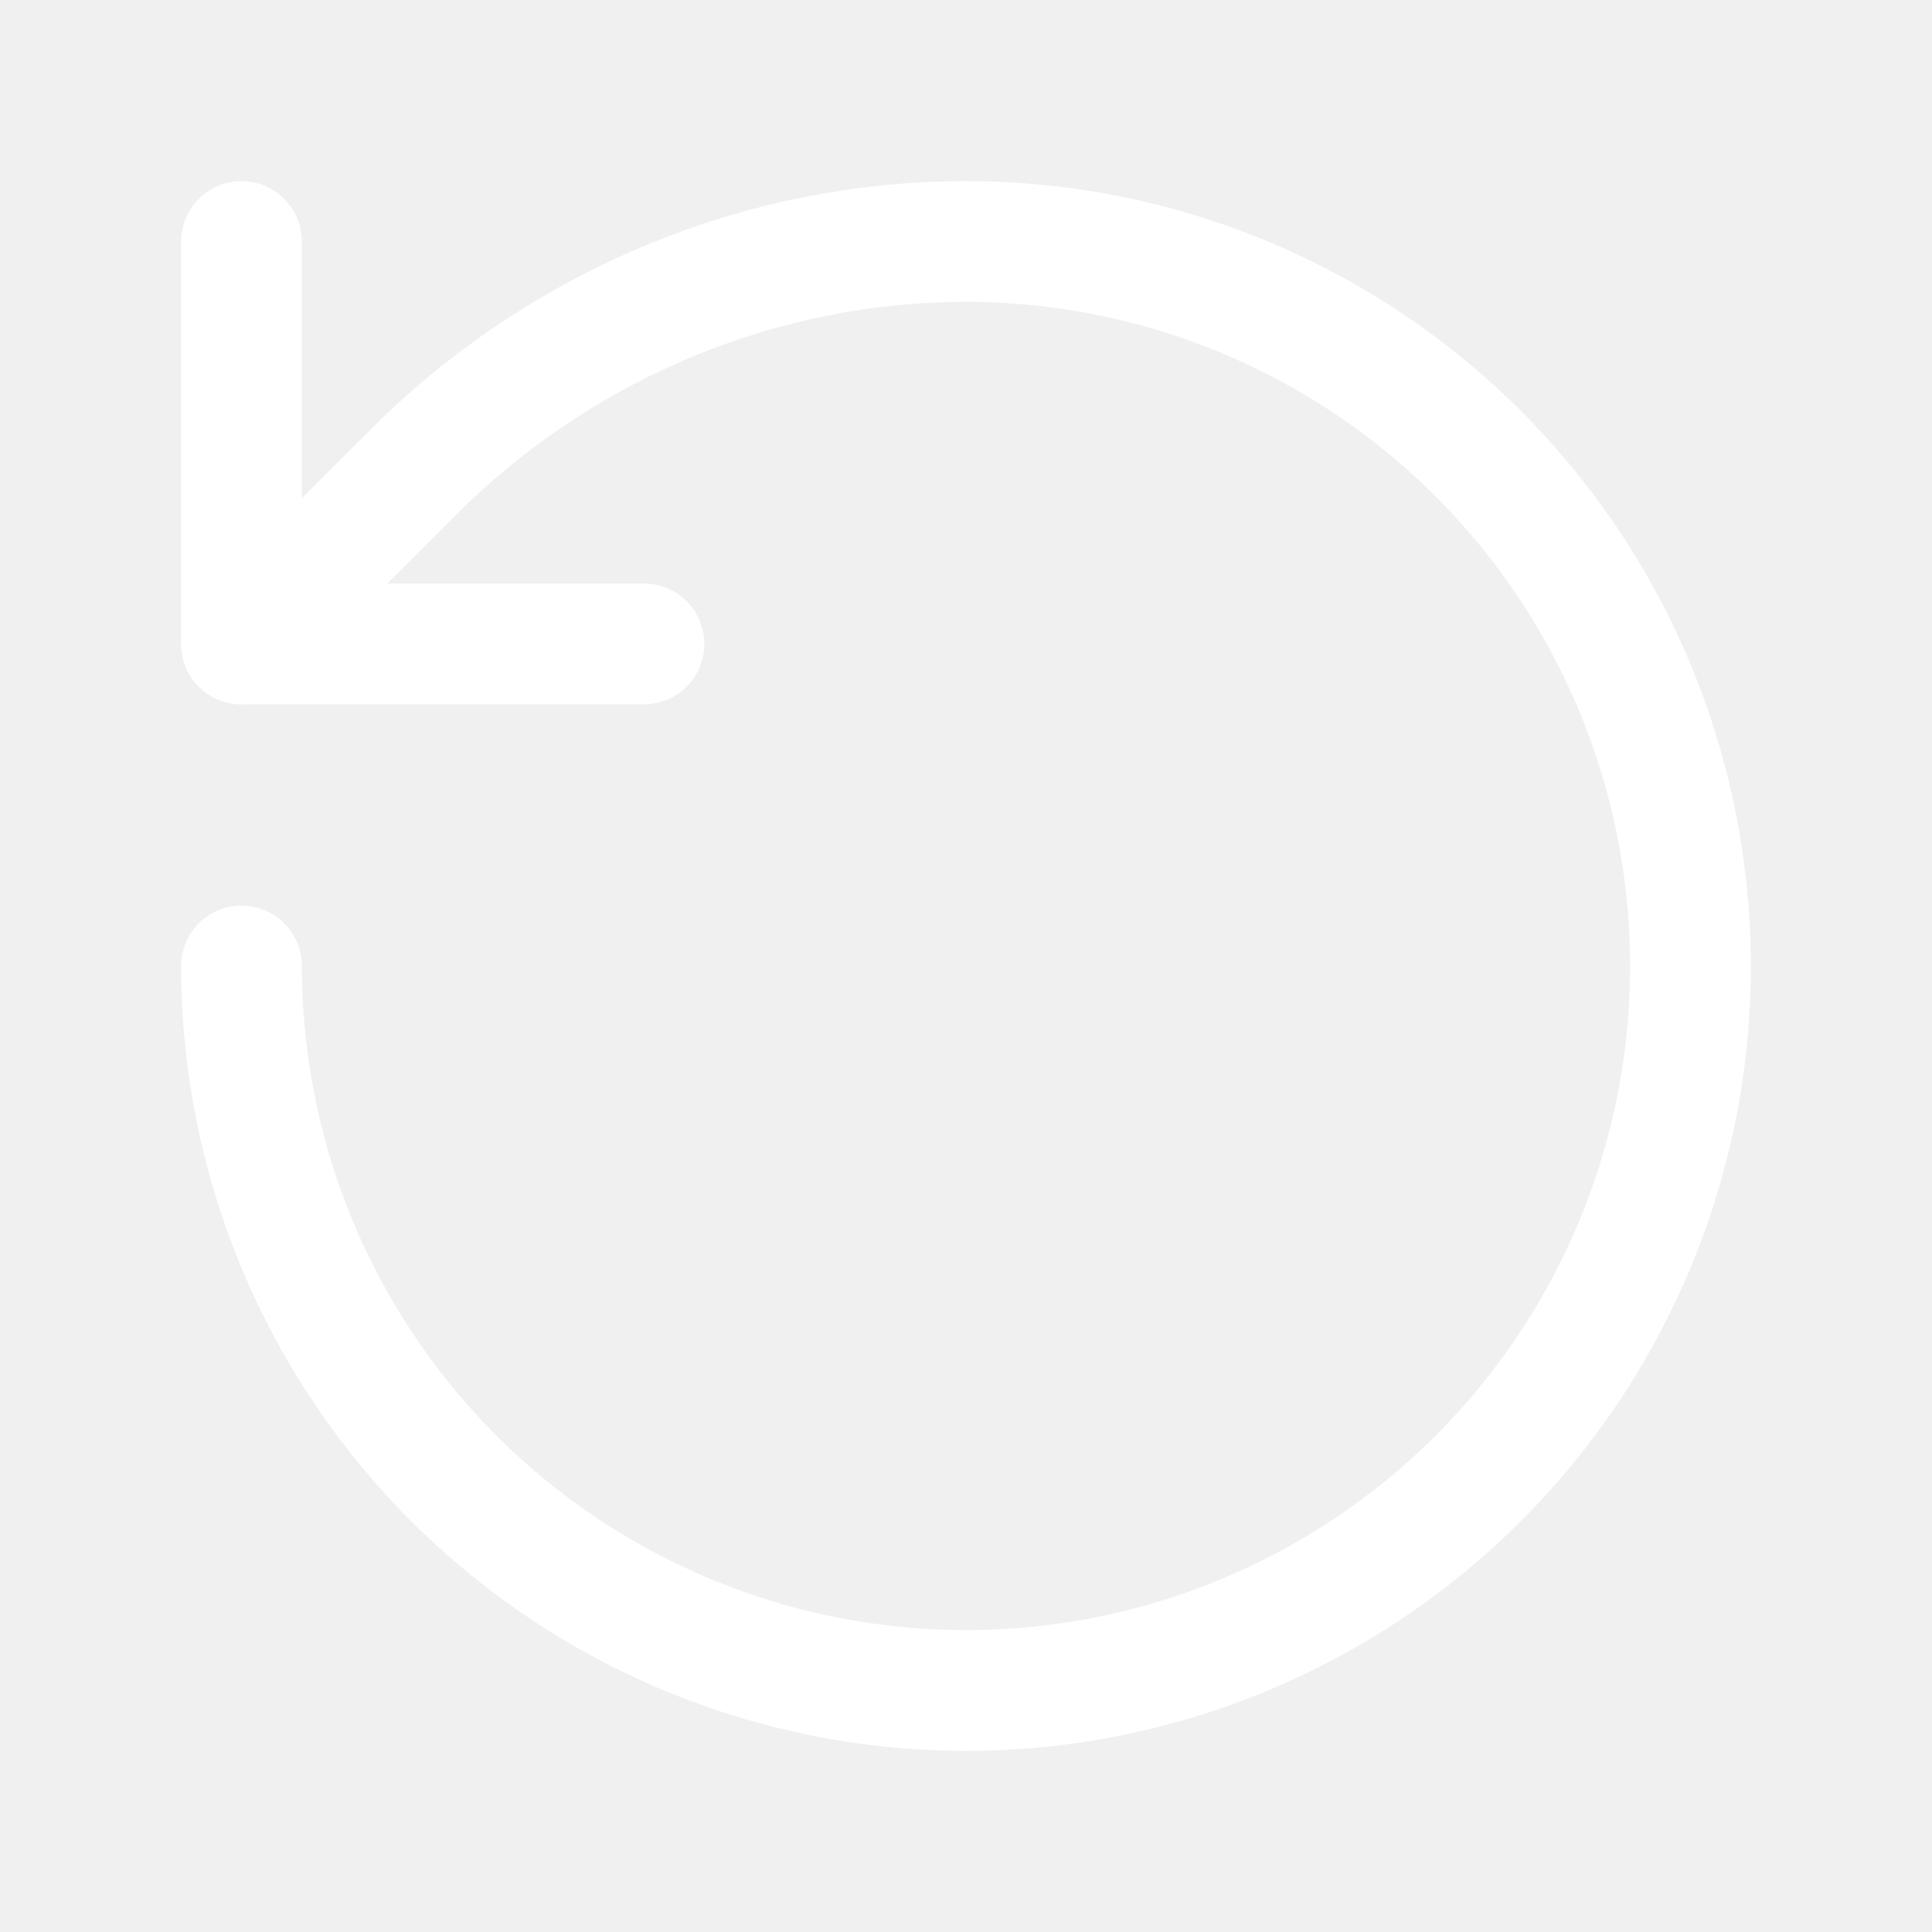
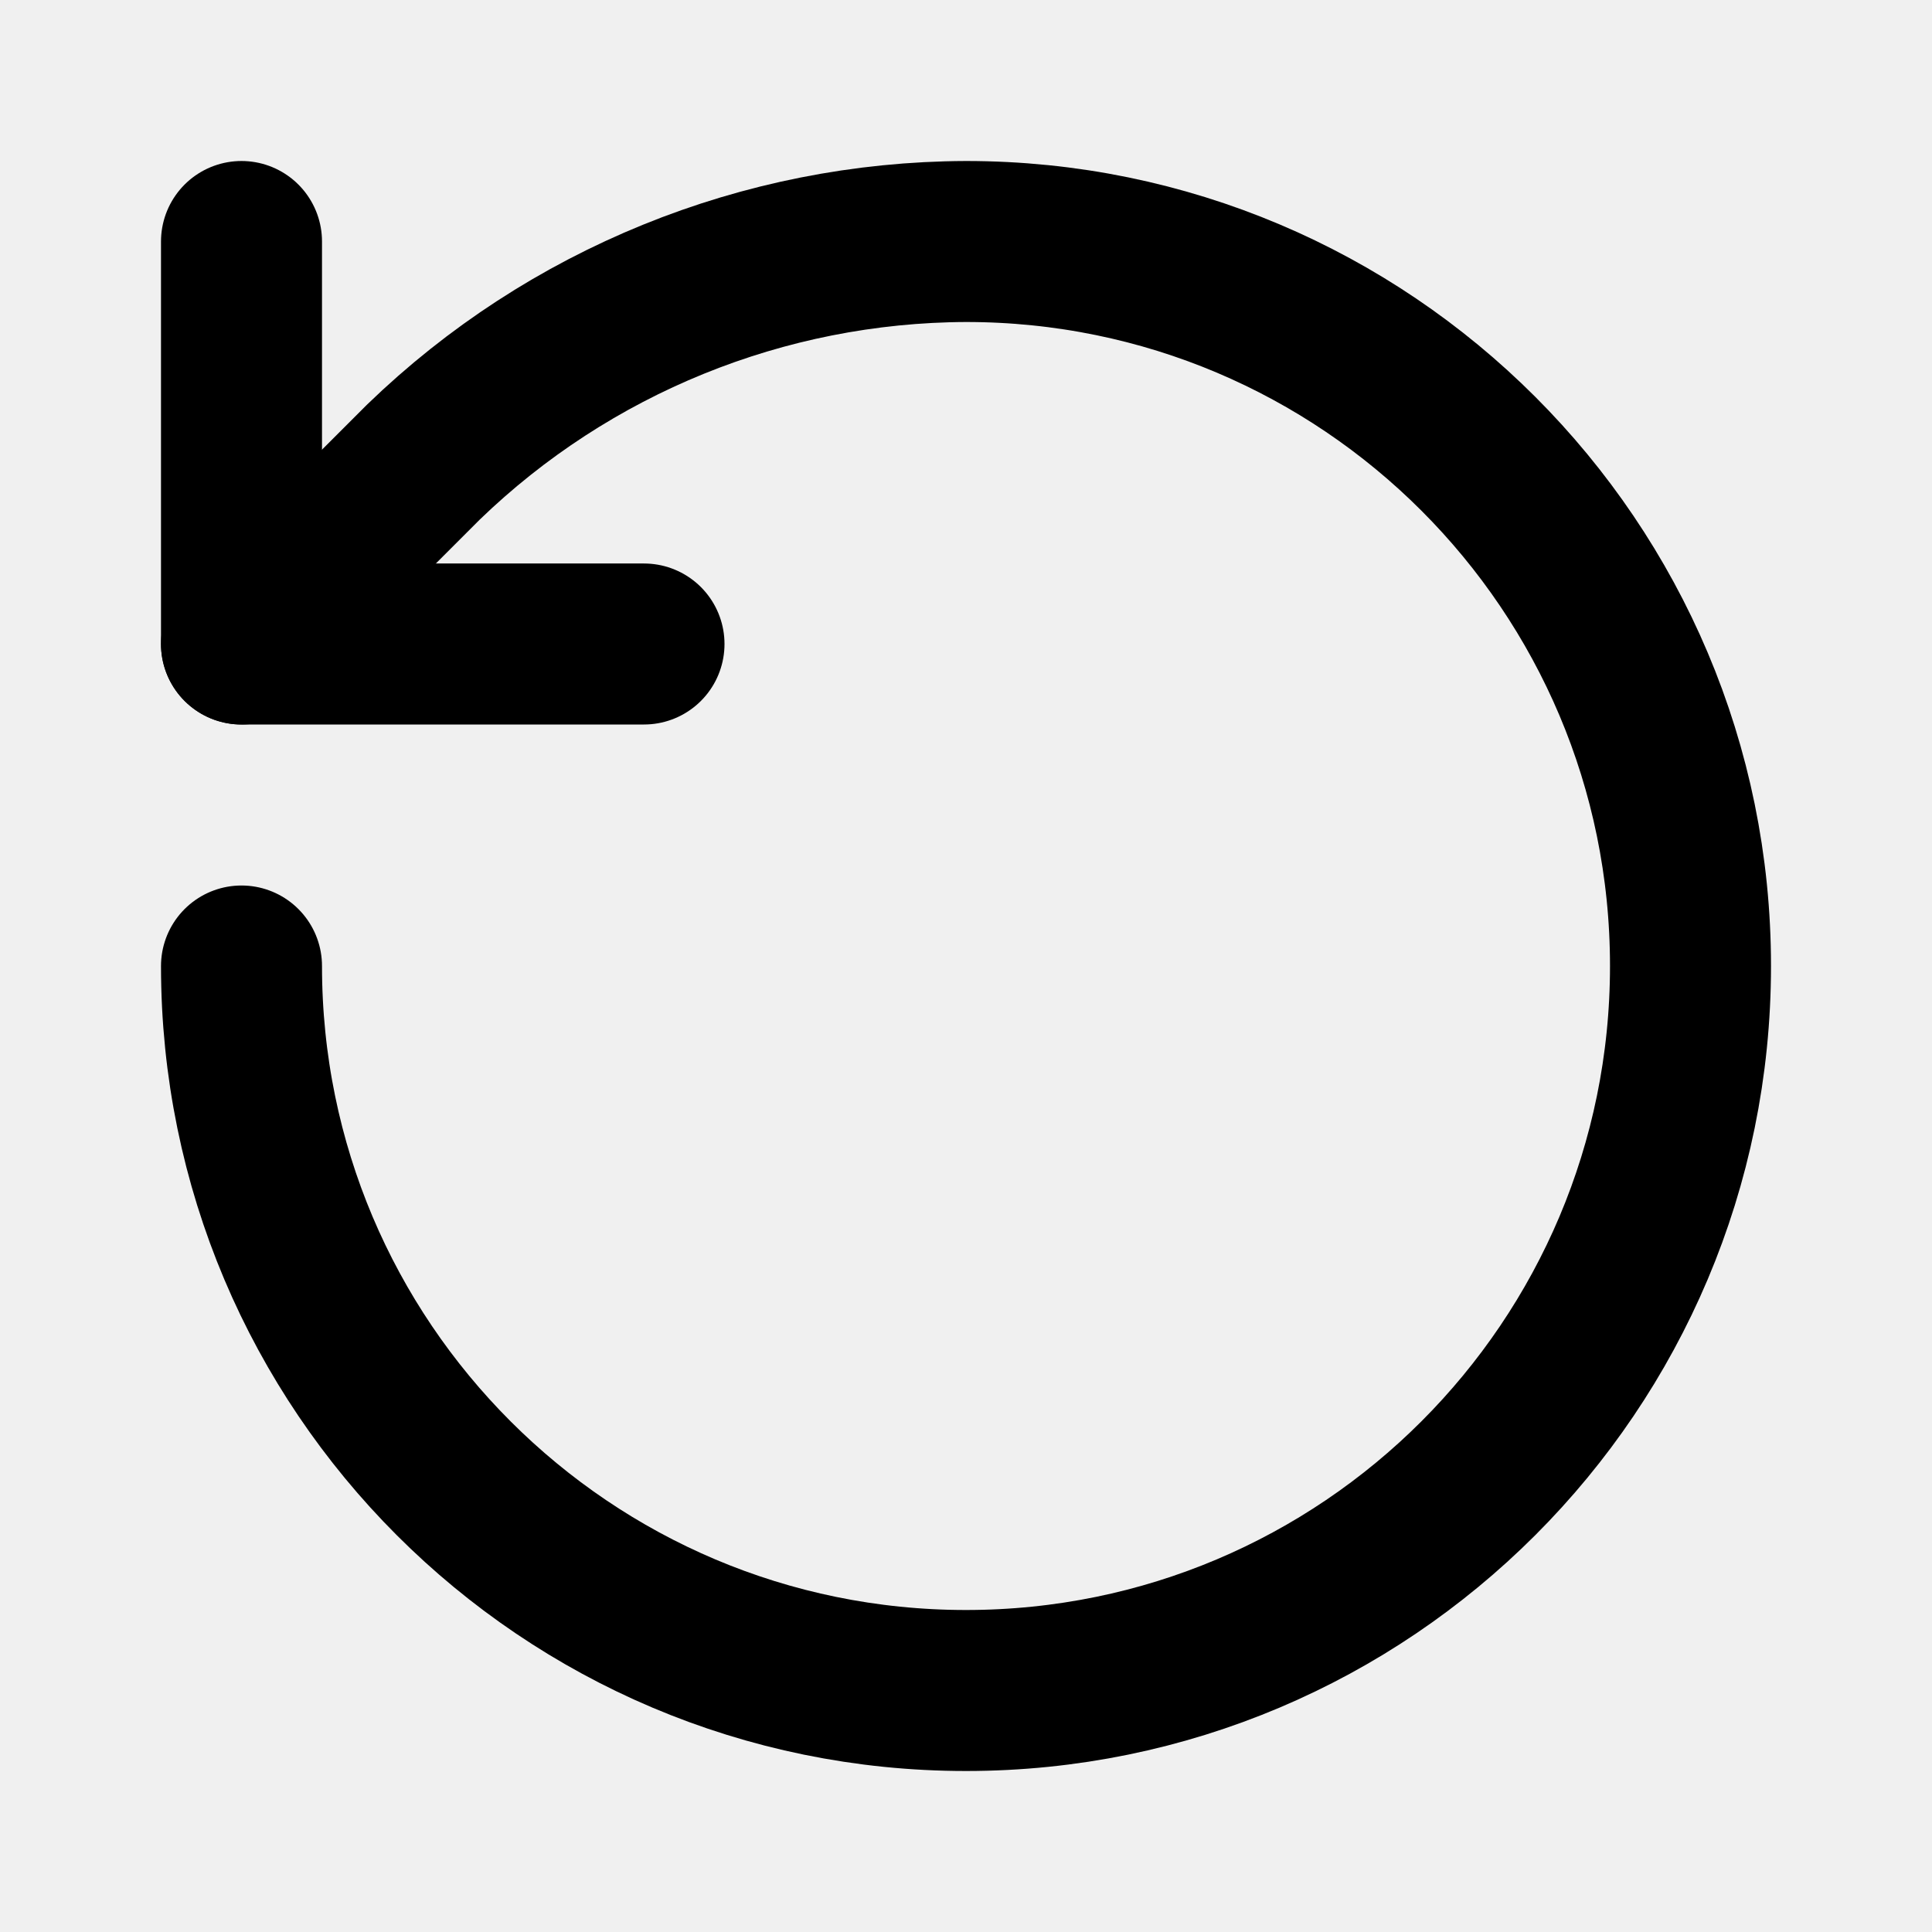
- <svg xmlns="http://www.w3.org/2000/svg" width="16" height="16" viewBox="0 0 16 16" fill="none">
-   <path d="M2 8C2 9.187 2.352 10.347 3.011 11.333C3.67 12.32 4.608 13.089 5.704 13.543C6.8 13.997 8.007 14.116 9.171 13.885C10.334 13.653 11.403 13.082 12.243 12.243C13.082 11.403 13.653 10.334 13.885 9.171C14.116 8.007 13.997 6.8 13.543 5.704C13.089 4.608 12.32 3.67 11.333 3.011C10.347 2.352 9.187 2 8 2C6.32 2 4.713 2.667 3.507 3.827L2 5.333" stroke="white" stroke-linecap="round" stroke-linejoin="round" />
-   <path d="M2 2V5.333H5.333" stroke="white" stroke-linecap="round" stroke-linejoin="round" />
+ <svg xmlns="http://www.w3.org/2000/svg" class="lucide lucide-rotate-ccw" viewBox="0 0 24 24" fill="none" stroke="currentColor" stroke-width="2" stroke-linecap="round" stroke-linejoin="round">
+   <path d="M3 12a9 9 0 1 0 9-9 9.75 9.75 0 0 0-6.74 2.74L3 8" />
+   <path d="M3 3v5h5" />
</svg>
